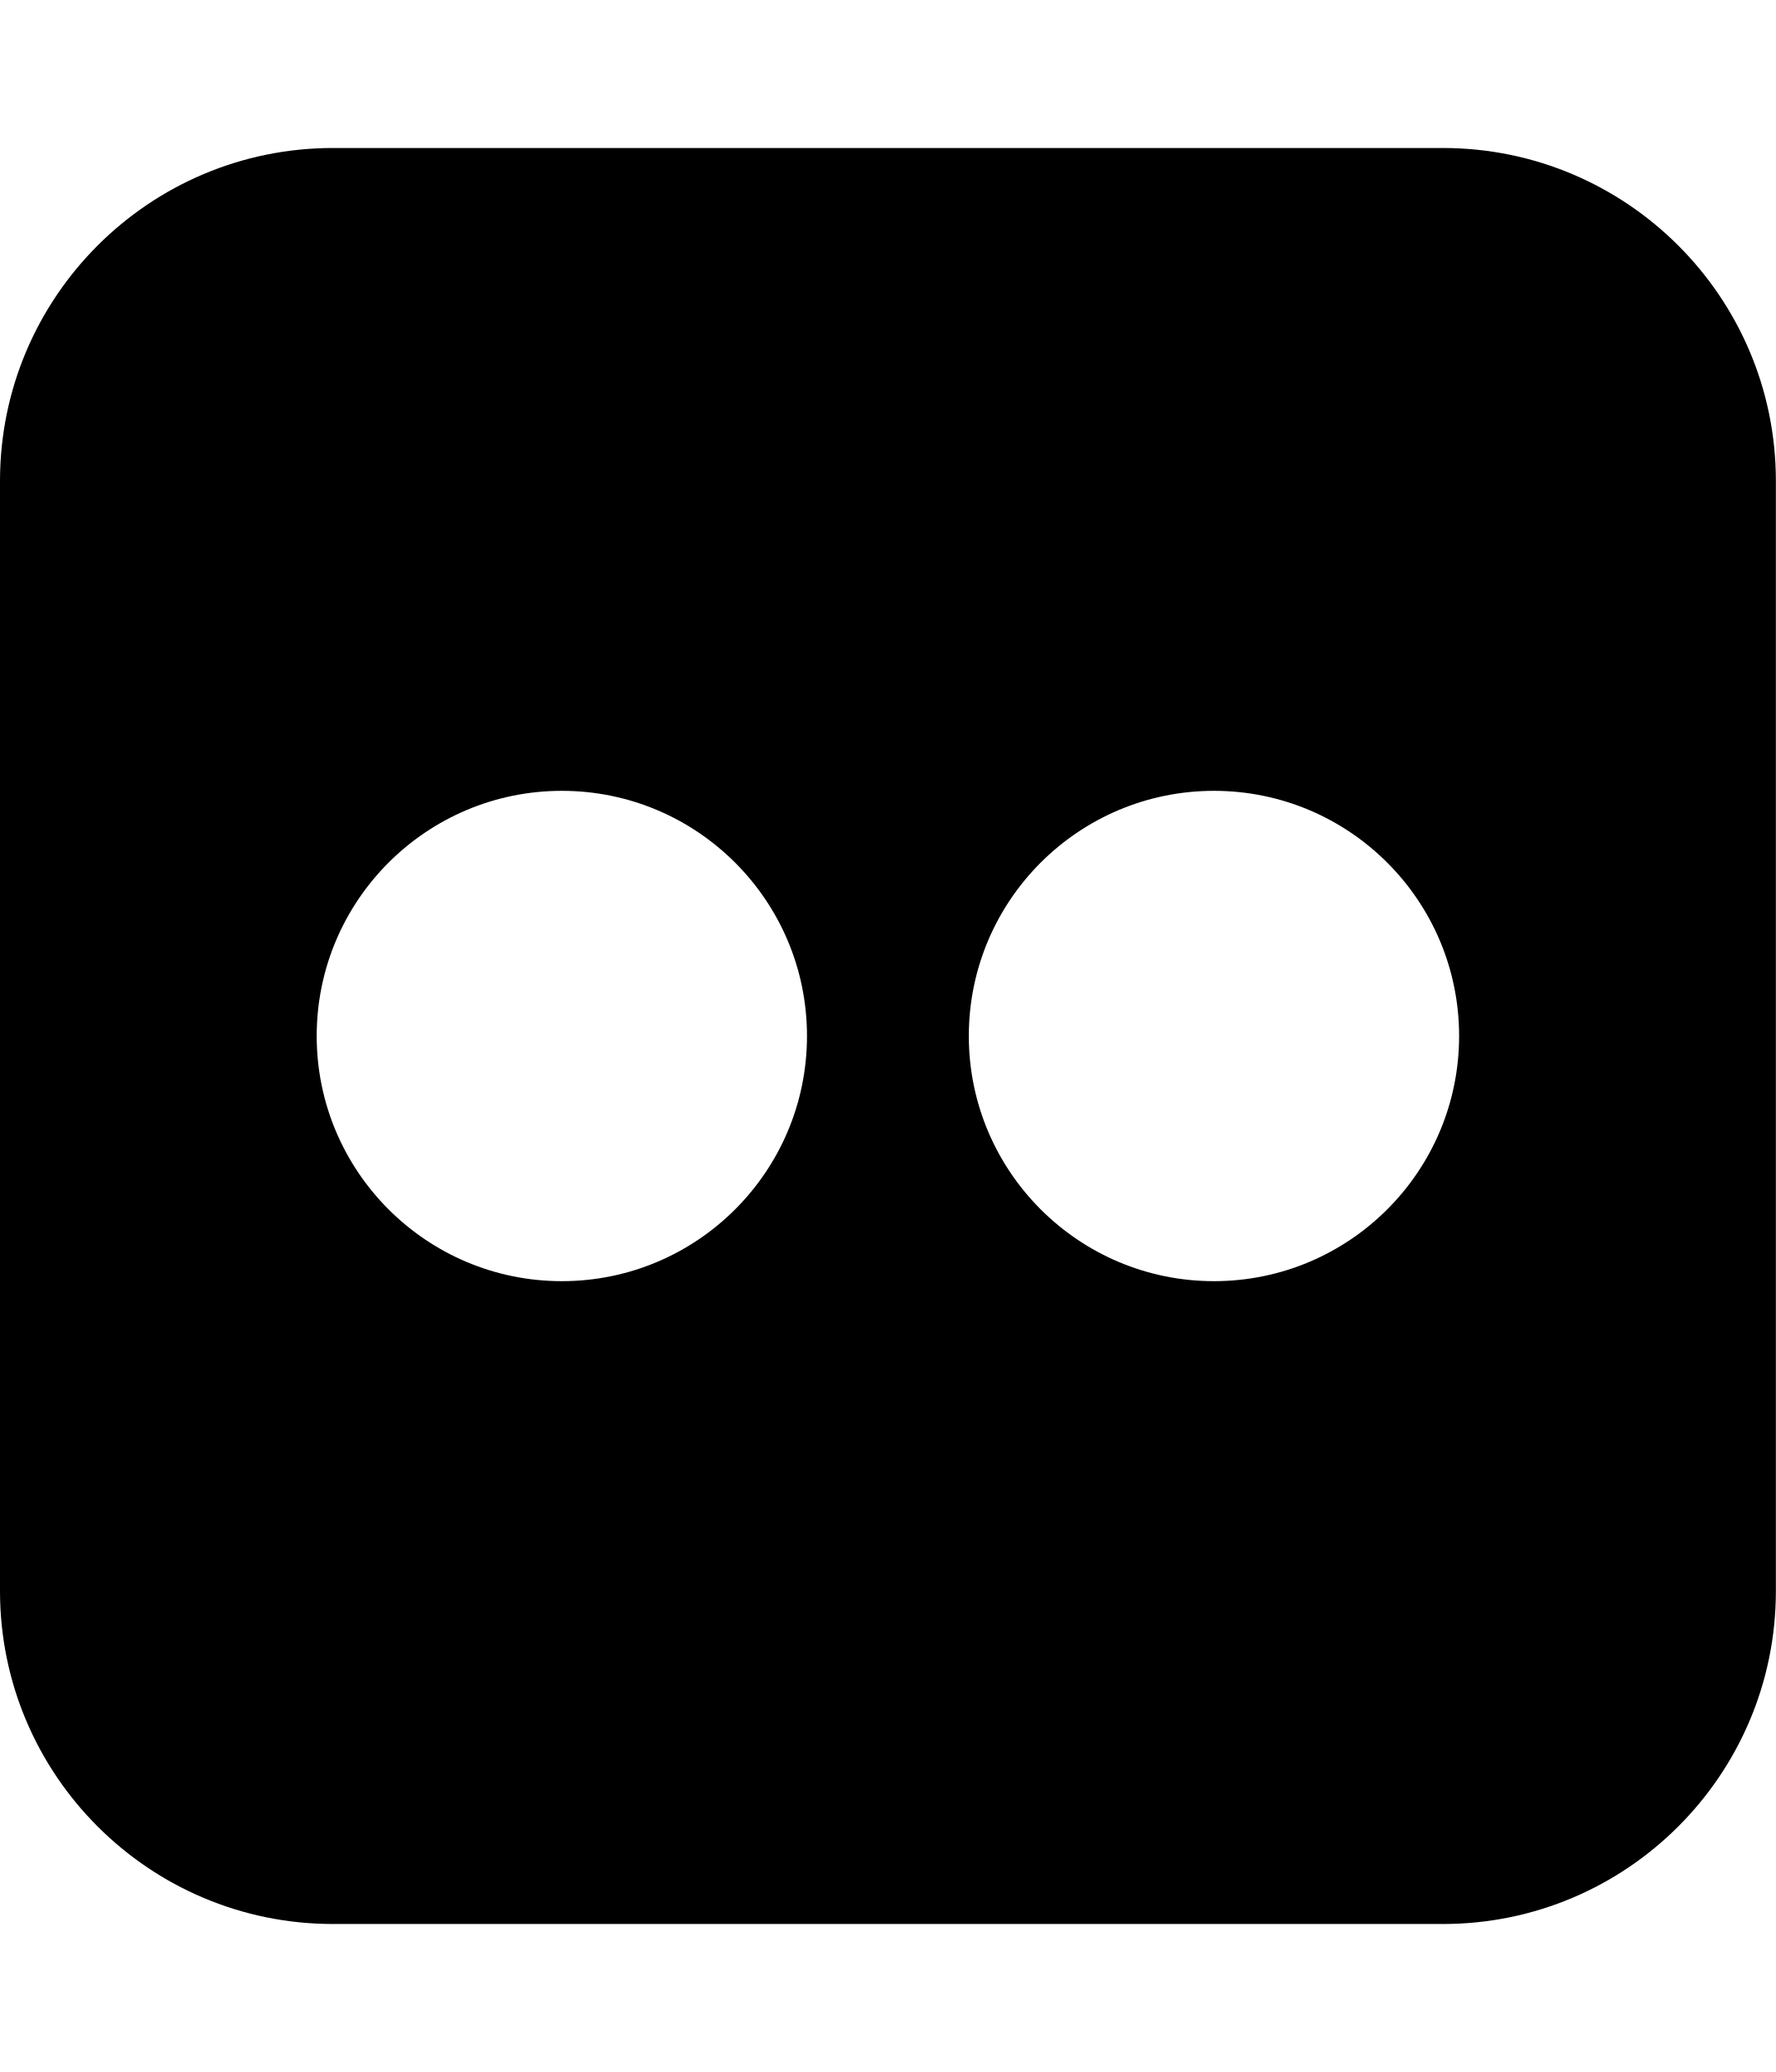
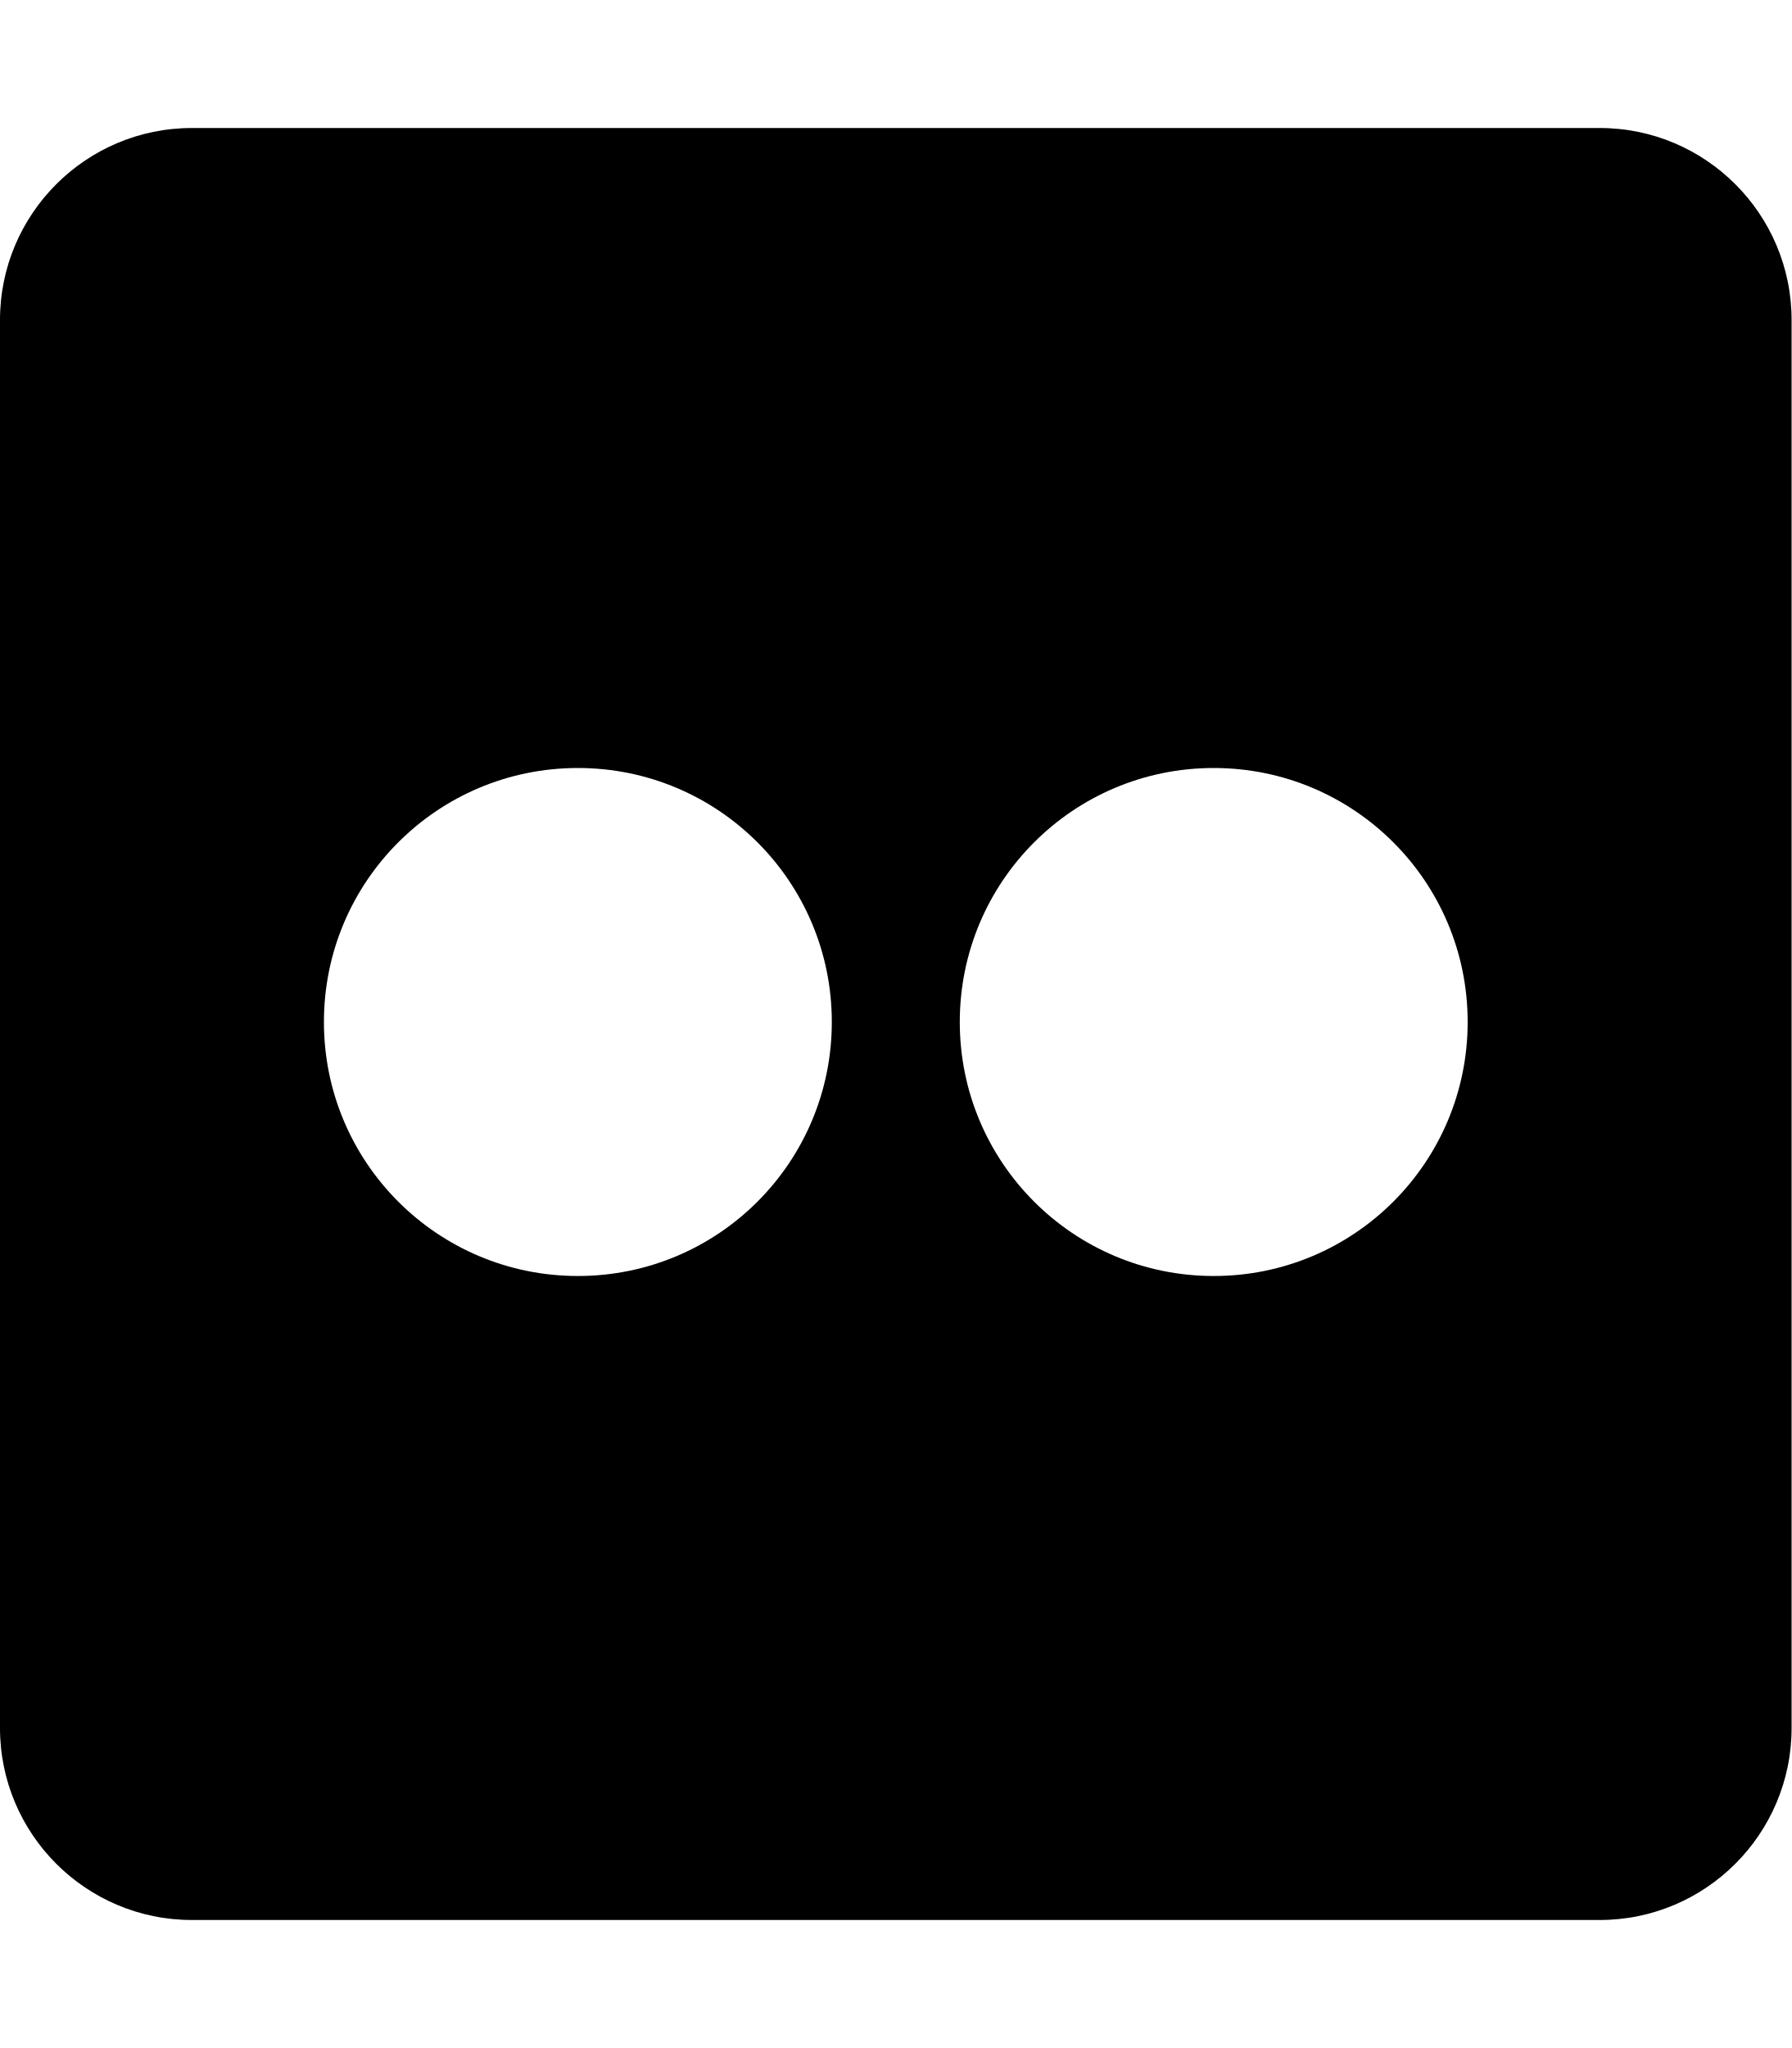
- <svg xmlns="http://www.w3.org/2000/svg" version="1.1" width="24" height="28" viewBox="0 0 24 28">
-   <path d="M19.5 2c2.484 0 4.5 2.016 4.5 4.5v15c0 2.484-2.016 4.5-4.5 4.5h-15c-2.484 0-4.5-2.016-4.5-4.5v-15c0-2.484 2.016-4.5 4.5-4.5h15zM10.906 14c0-1.828-1.484-3.313-3.313-3.313s-3.313 1.484-3.313 3.313 1.484 3.313 3.313 3.313 3.313-1.484 3.313-3.313zM19.719 14c0-1.828-1.484-3.313-3.313-3.313s-3.313 1.484-3.313 3.313 1.484 3.313 3.313 3.313 3.313-1.484 3.313-3.313z" />
+ <svg xmlns="http://www.w3.org/2000/svg" viewBox="0 0 448 512">
+   <path d="M400 32H48C21.5 32 0 53.5 0 80v352c0 26.5 21.5 48 48 48h352c26.5 0 48-21.5 48-48V80c0-26.5-21.5-48-48-48zM144.5 319c-35.1 0-63.5-28.4-63.5-63.5s28.4-63.5 63.5-63.5 63.5 28.4 63.5 63.5-28.4 63.5-63.5 63.5zm159 0c-35.1 0-63.5-28.4-63.5-63.5s28.4-63.5 63.5-63.5 63.5 28.4 63.5 63.5-28.4 63.5-63.5 63.5z" />
</svg>
